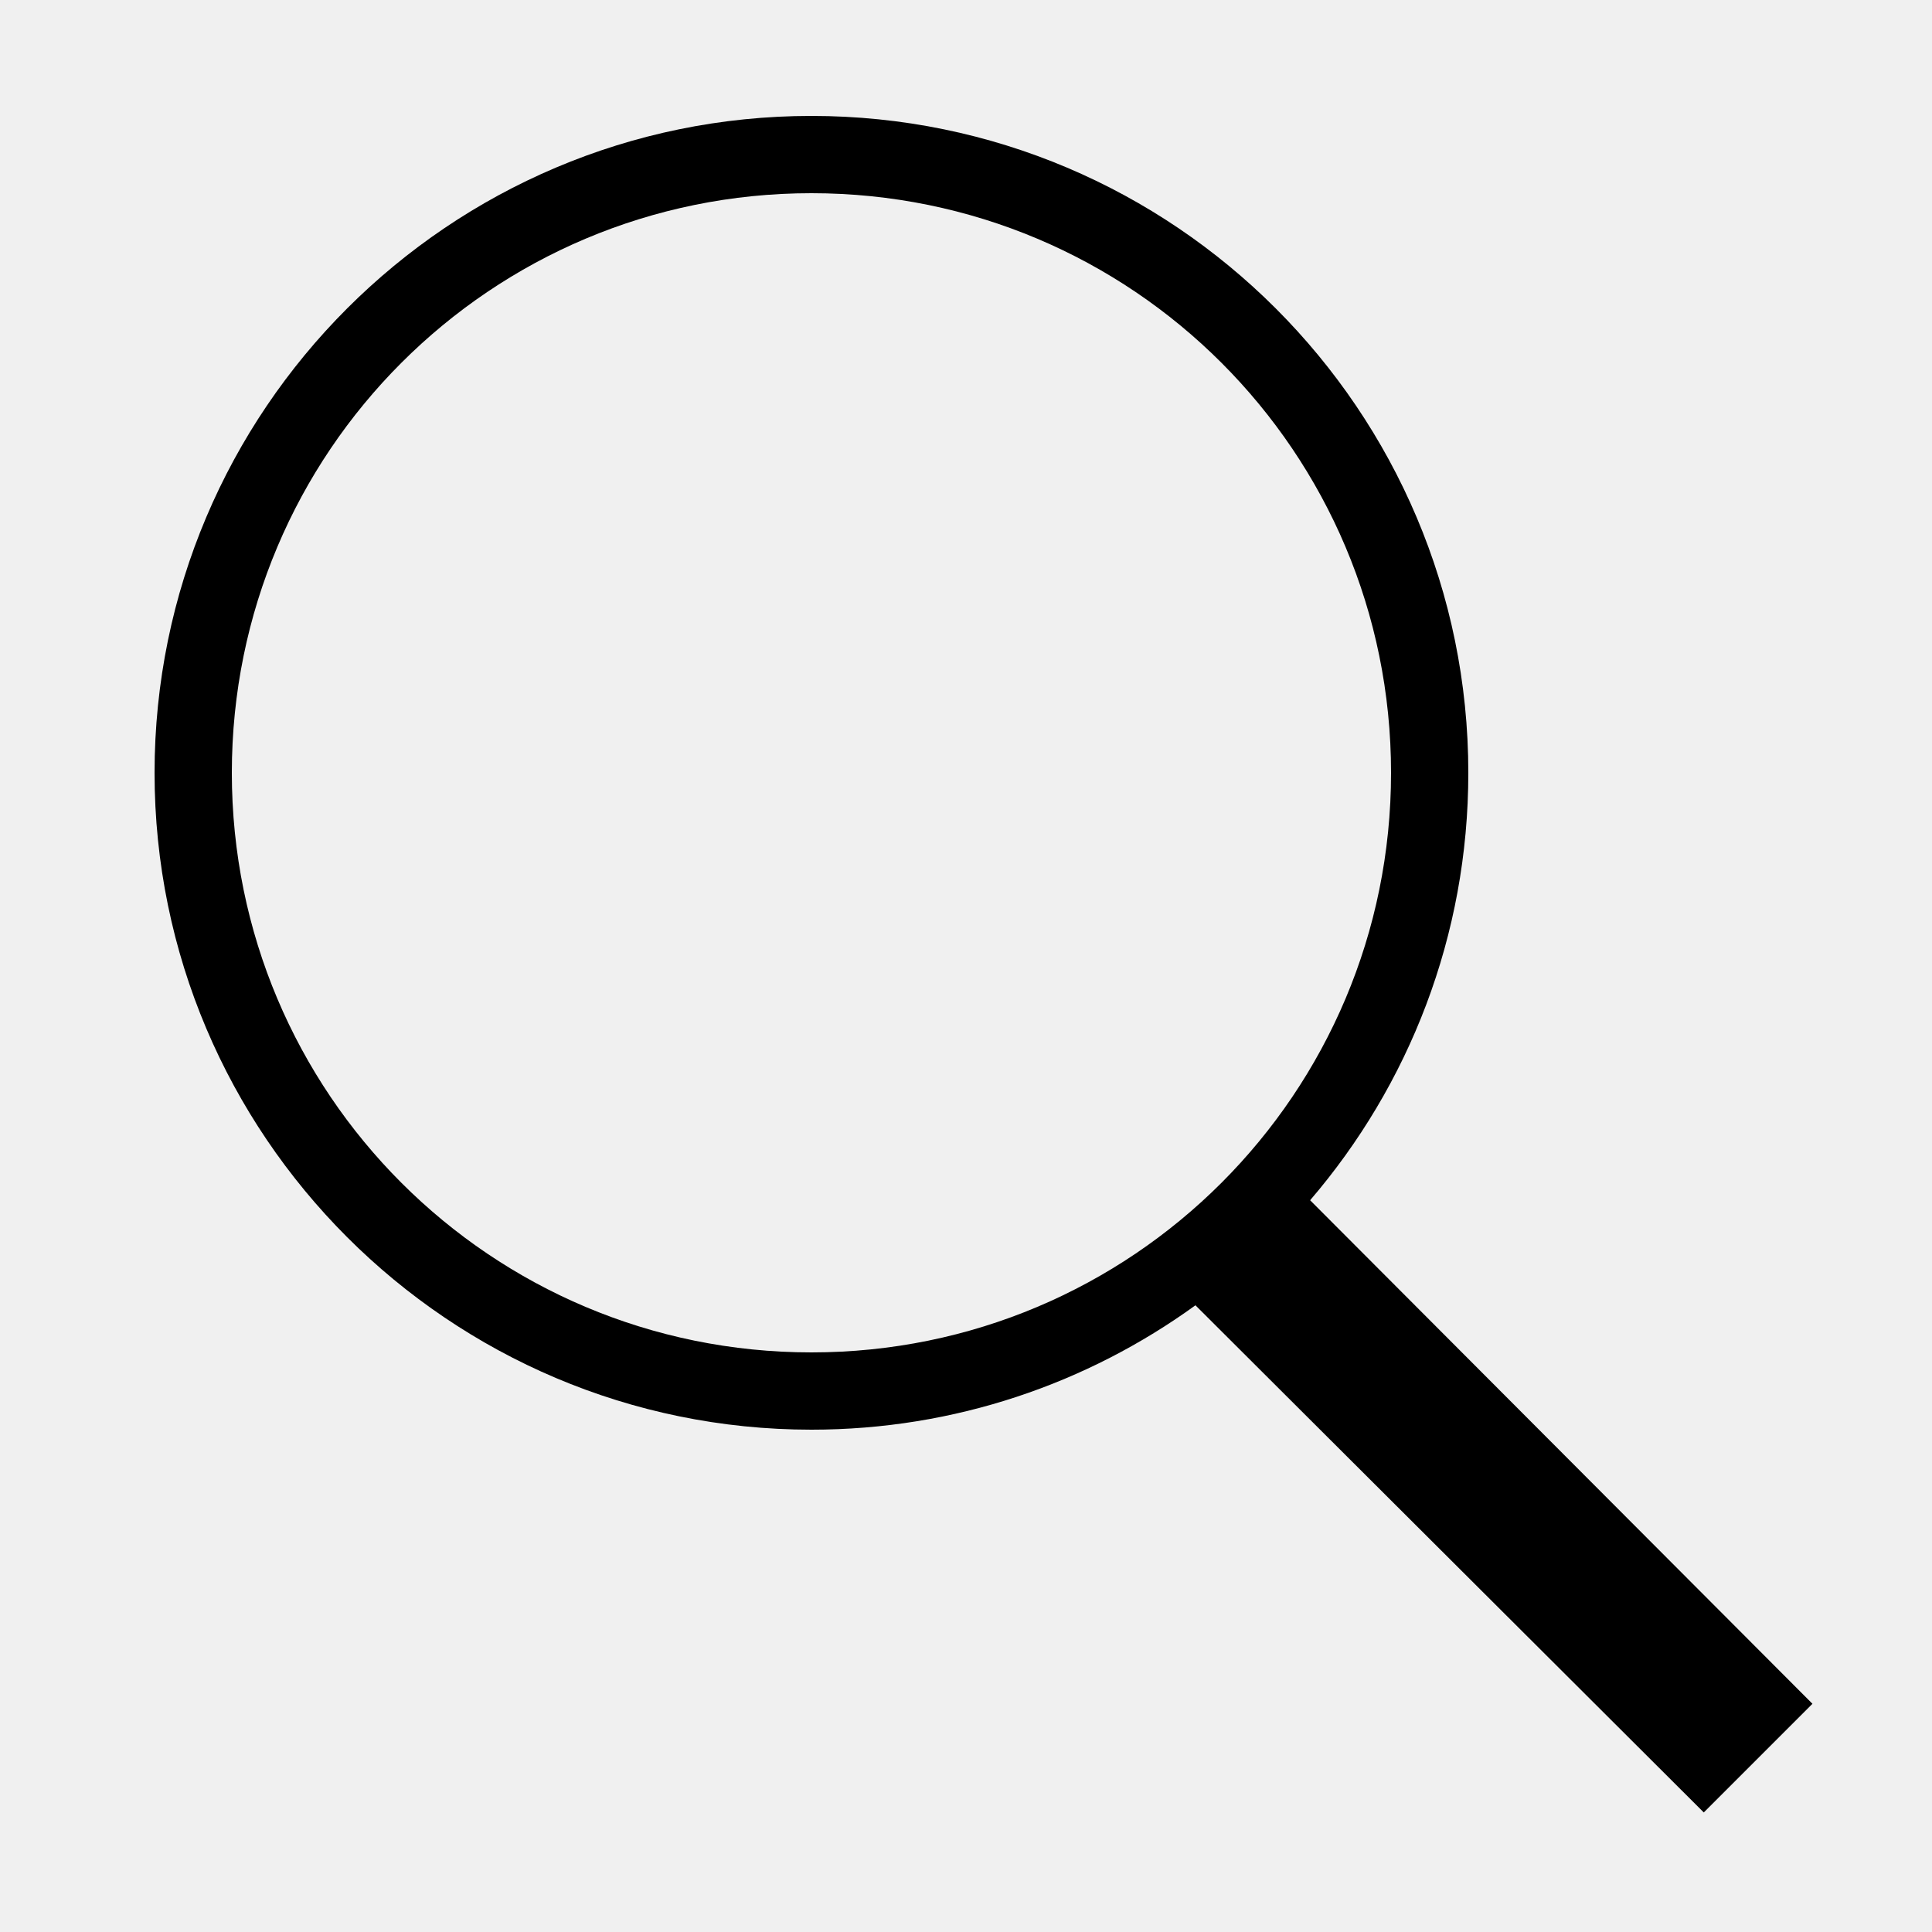
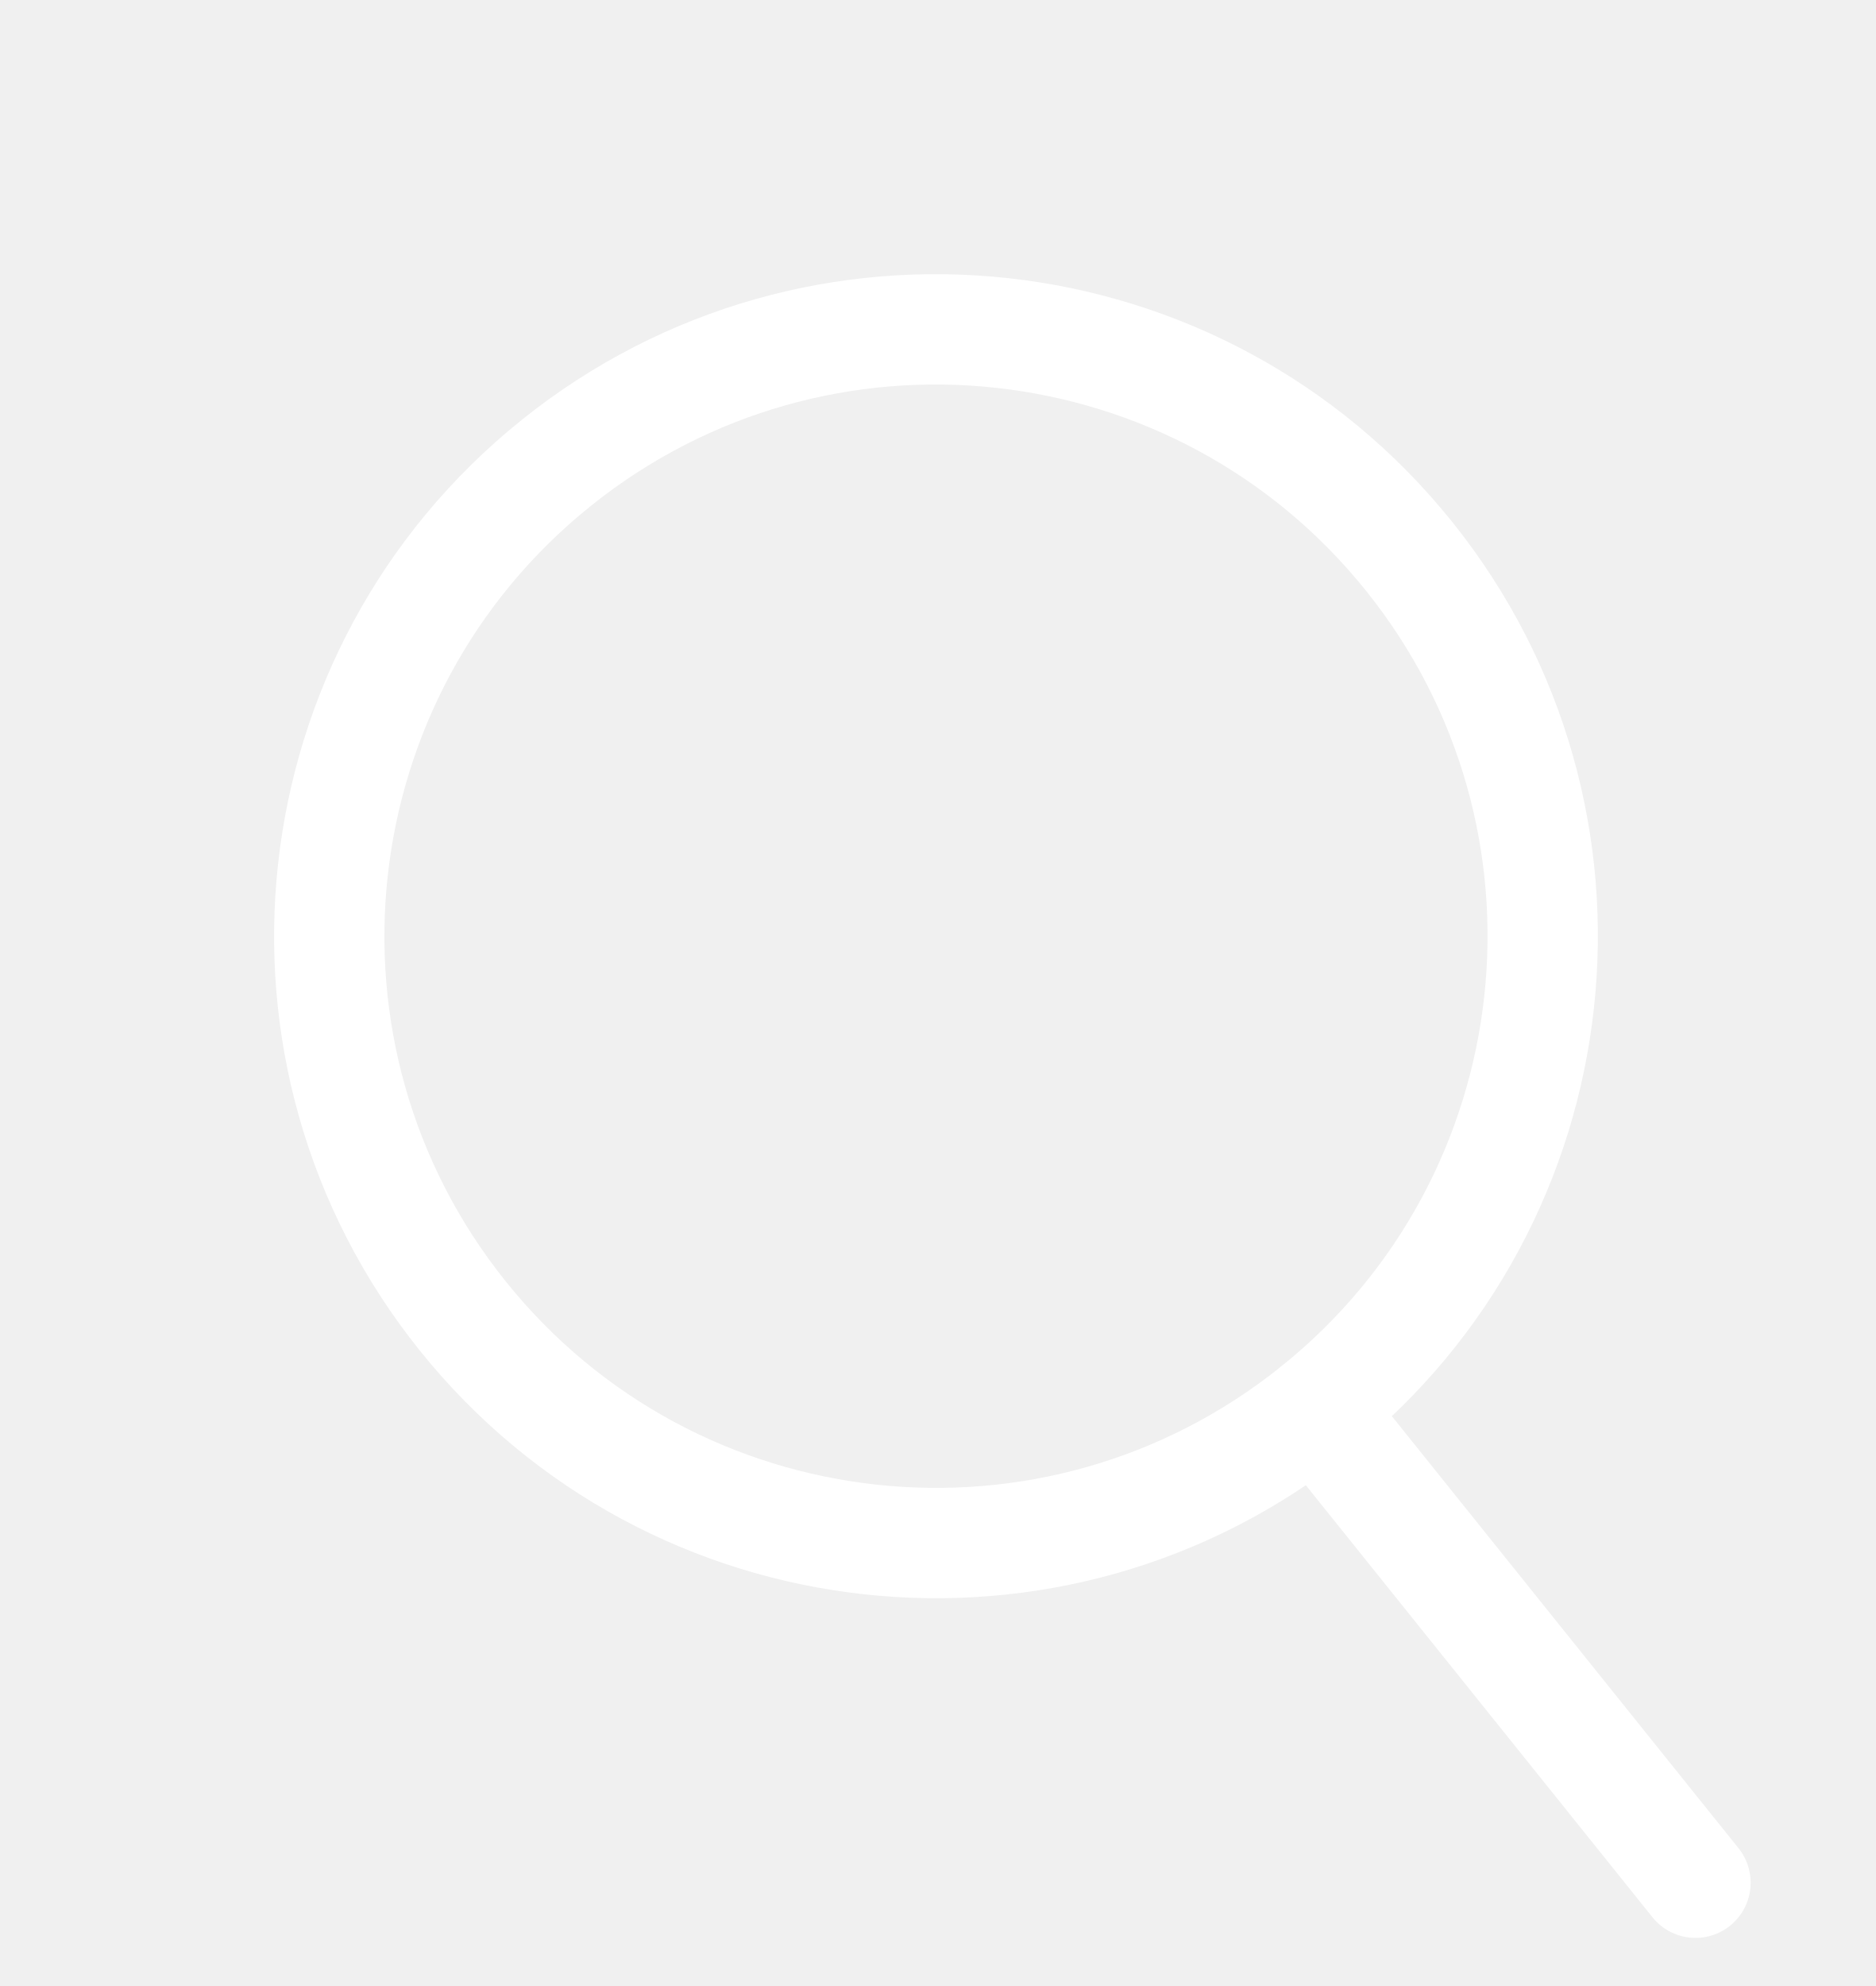
- <svg xmlns="http://www.w3.org/2000/svg" viewBox="0 0 50 50" width="50px" height="50px">
-   <path d="M 21 3 C 11.621 3 4 10.621 4 20 C 4 29.379 11.621 37 21 37 C 24.711 37 28.141 35.805 30.938 33.781 L 44.094 46.906 L 46.906 44.094 L 33.906 31.062 C 36.461 28.086 38 24.223 38 20 C 38 10.621 30.379 3 21 3 Z M 21 5 C 29.297 5 36 11.703 36 20 C 36 28.297 29.297 35 21 35 C 12.703 35 6 28.297 6 20 C 6 11.703 12.703 5 21 5 Z" />
+ <svg xmlns="http://www.w3.org/2000/svg" width="17" height="18" viewBox="0 0 17 18" fill="none">
+   <path d="M11.928 12.775L15.37 17.064" stroke="white" stroke-linecap="round" />
+   <circle cx="8.485" cy="8.485" r="5.5" transform="rotate(-38.7469 8.48533 8.48526)" stroke="white" />
</svg>
